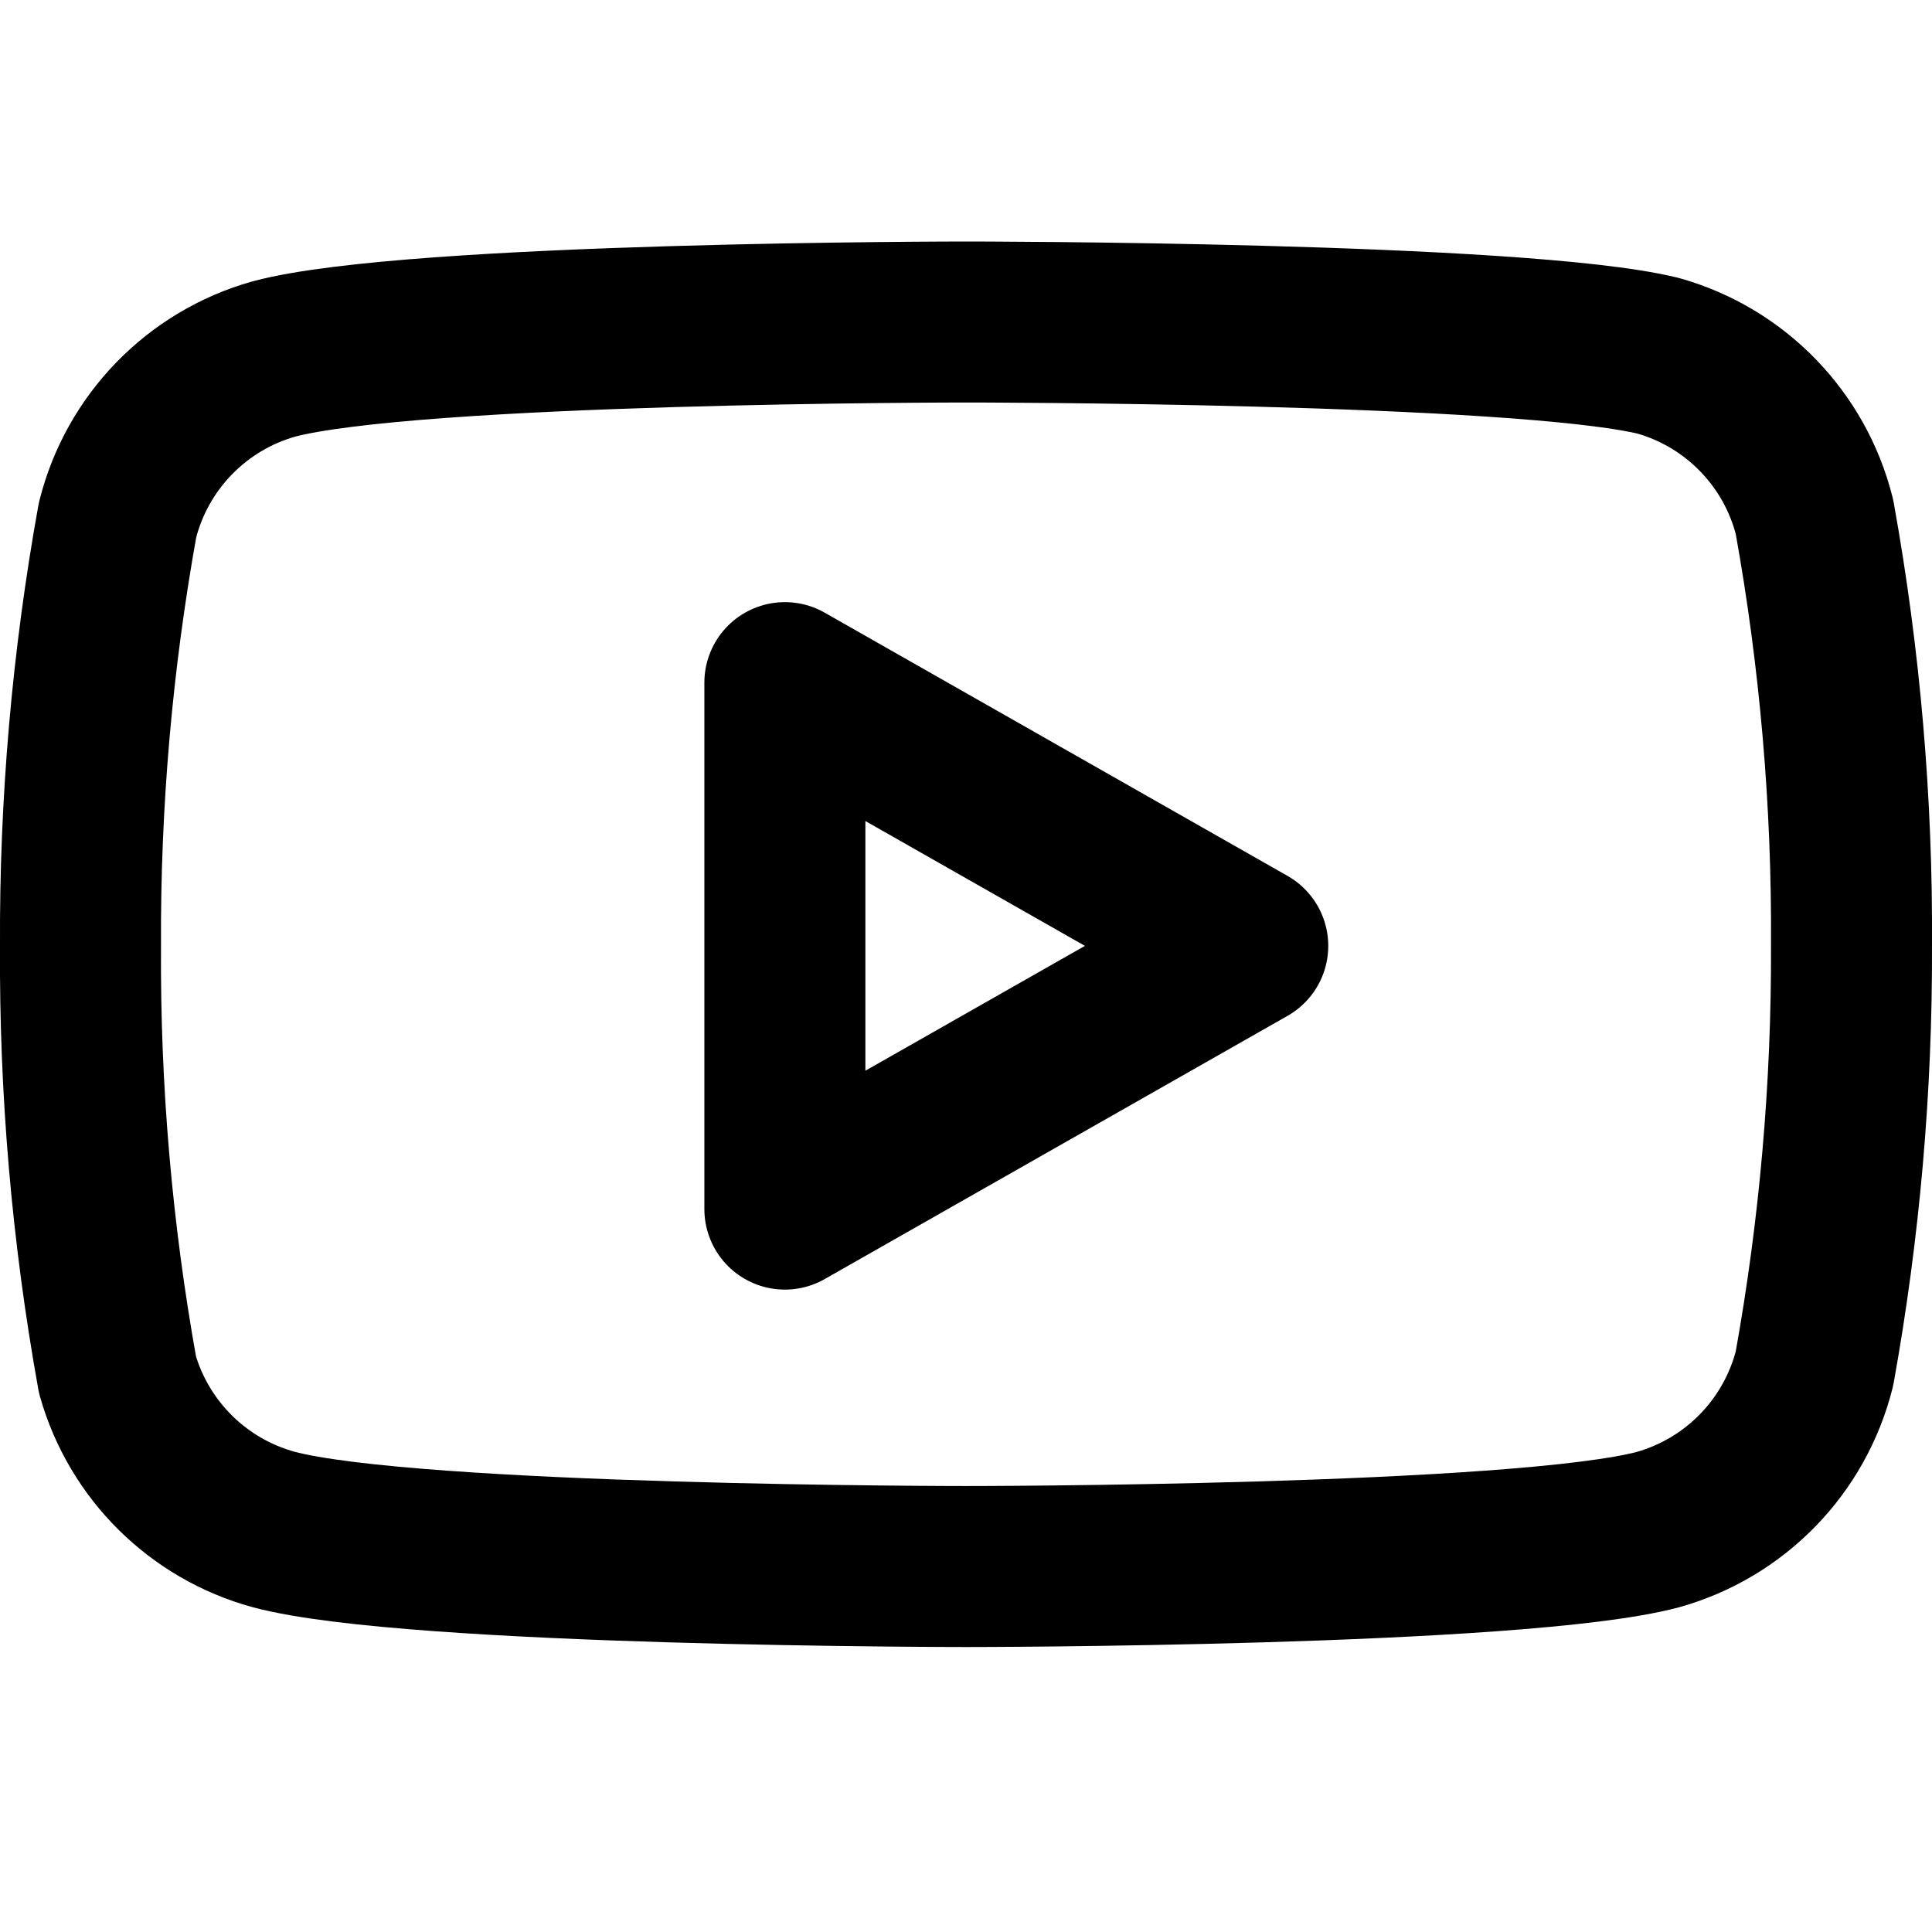
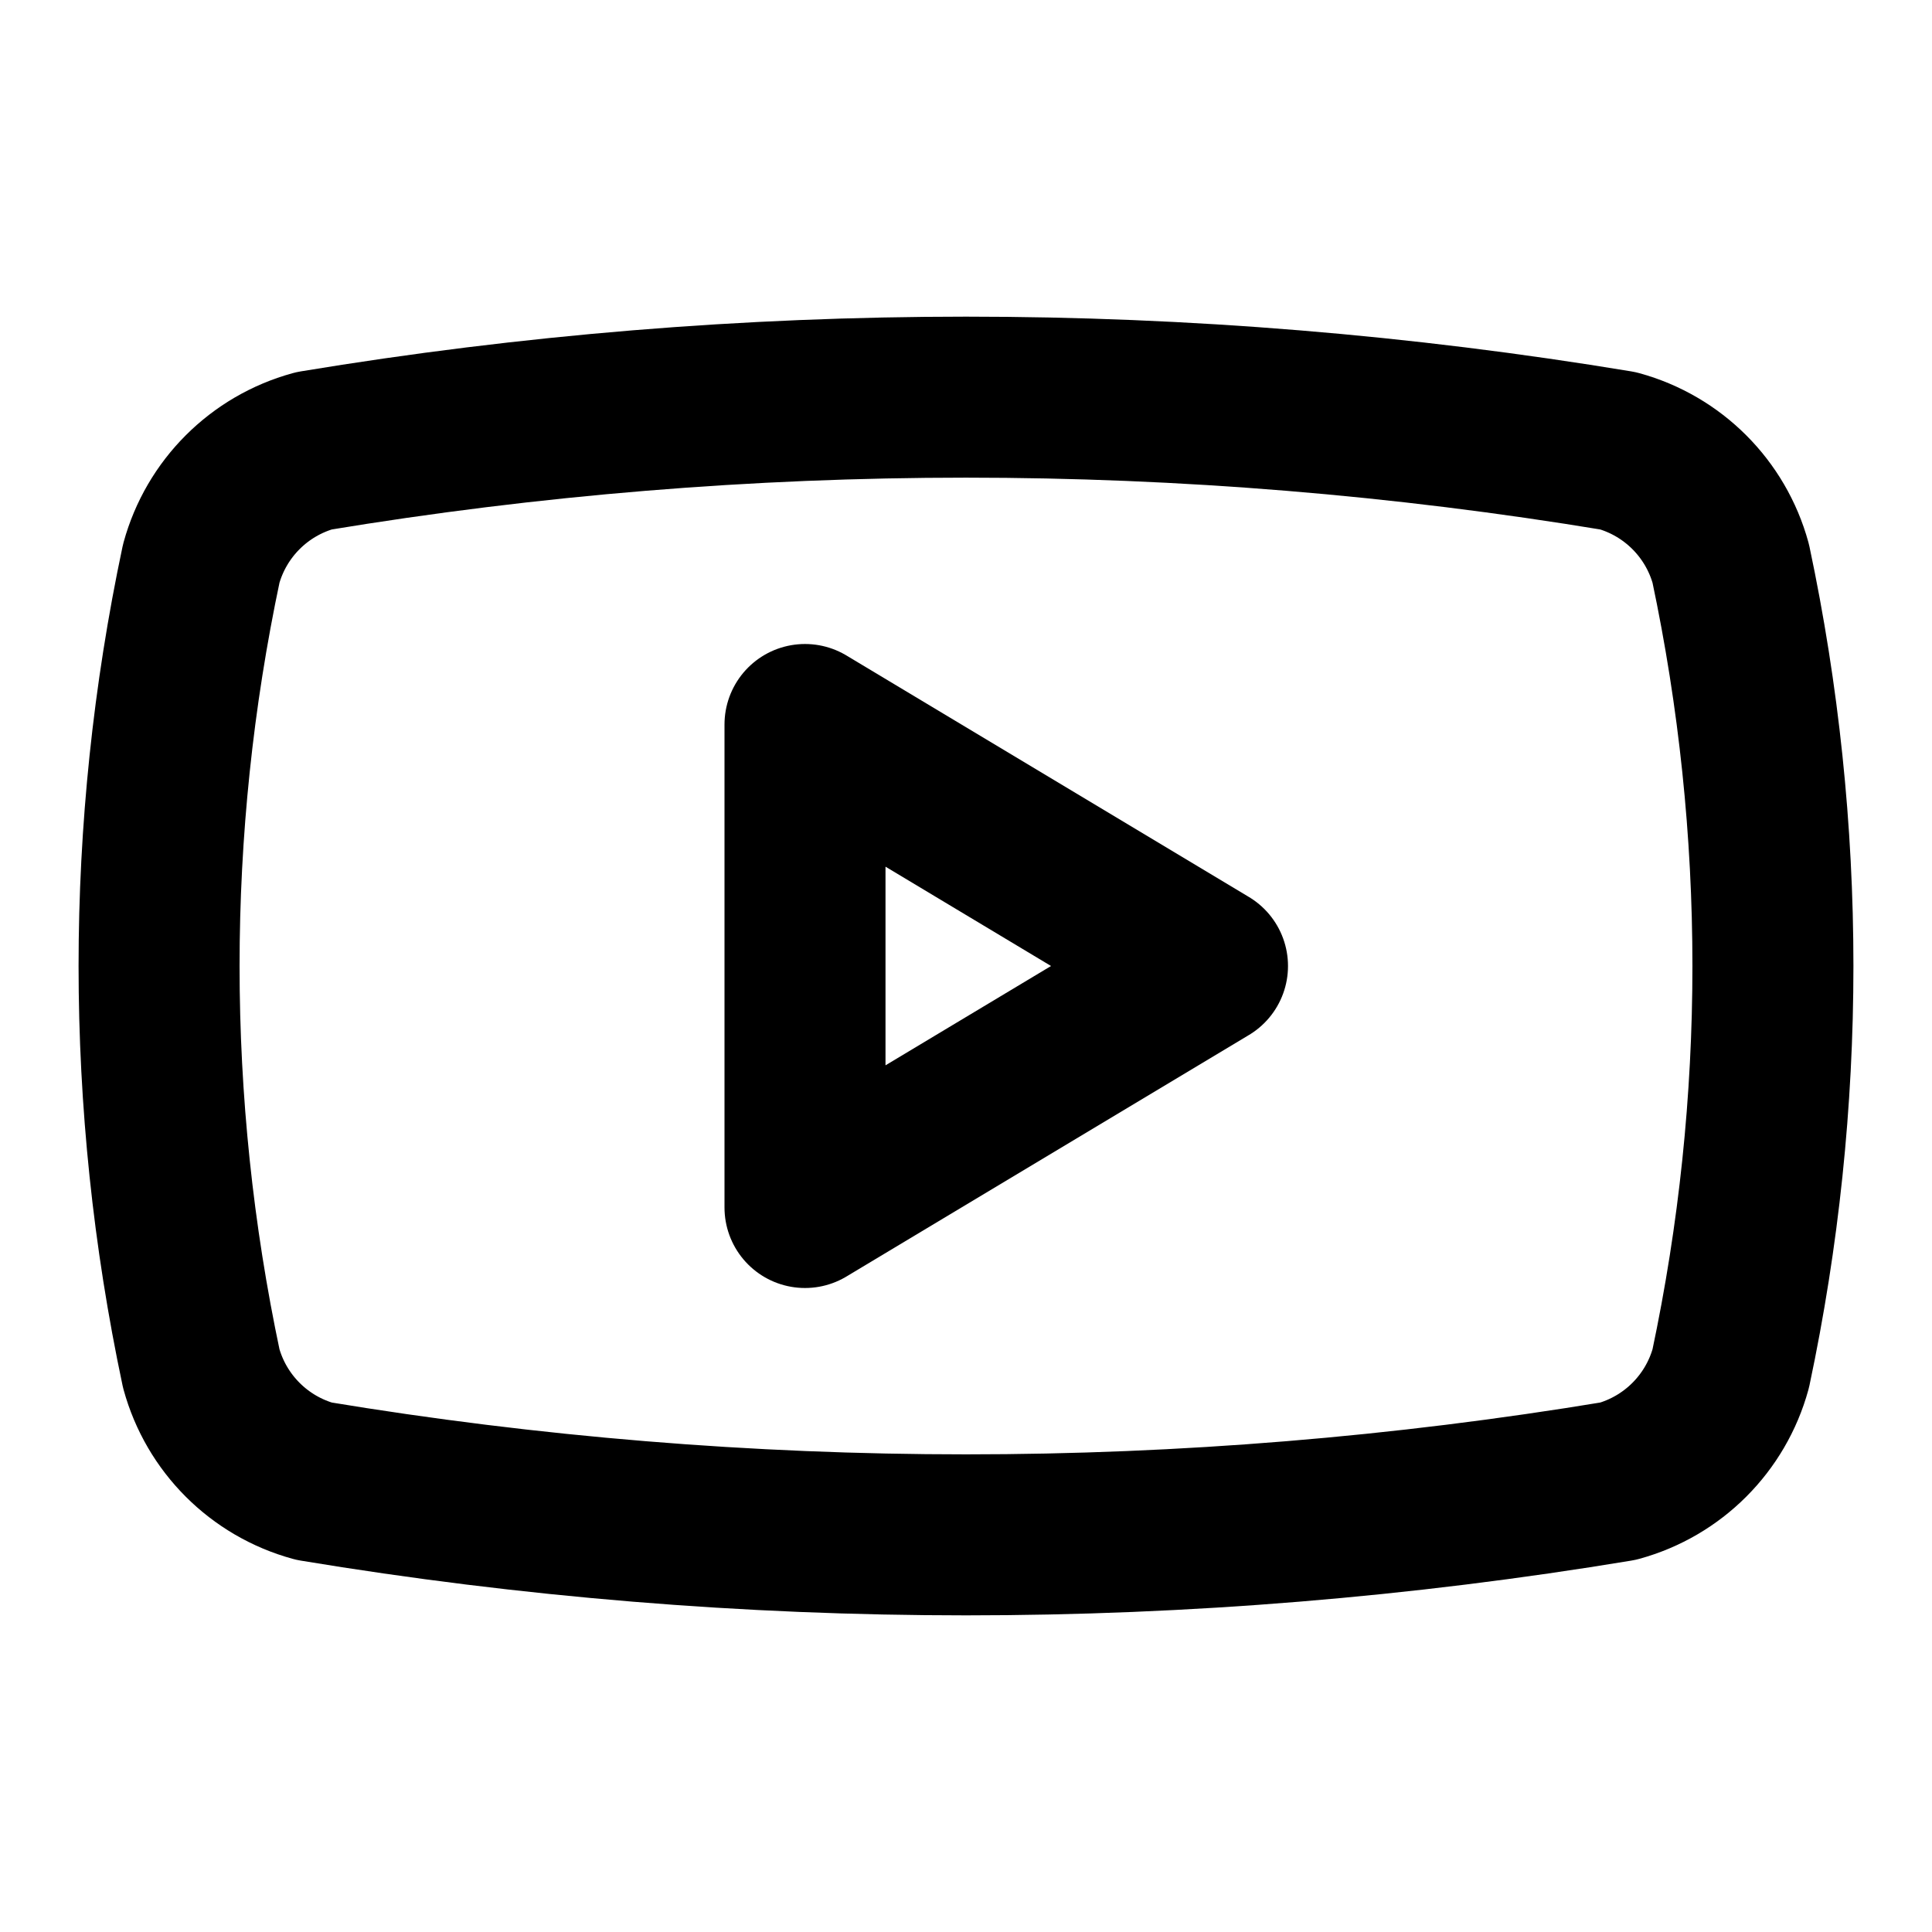
- <svg xmlns="http://www.w3.org/2000/svg" width="24" height="24" viewBox="0 0 24 24" fill="none" stroke="currentColor" stroke-width="2" stroke-linecap="round" stroke-linejoin="round" class="feather feather-youtube">
-   <path d="M22.54 6.42a2.78 2.78 0 0 0-1.94-2C18.88 4 12 4 12 4s-6.88 0-8.6.46a2.78 2.78 0 0 0-1.94 2A29 29 0 0 0 1 11.75a29 29 0 0 0 .46 5.33A2.78 2.78 0 0 0 3.4 19c1.72.46 8.6.46 8.6.46s6.88 0 8.6-.46a2.78 2.78 0 0 0 1.94-2 29 29 0 0 0 .46-5.25 29 29 0 0 0-.46-5.33z" />
-   <polygon points="9.75 15.02 15.5 11.75 9.75 8.48 9.75 15.02" />
+ <svg xmlns="http://www.w3.org/2000/svg" width="24" height="24" viewBox="0 0 24 24" fill="none" stroke="currentColor" stroke-width="2" stroke-linecap="round" stroke-linejoin="round" class="lucide lucide-youtube-icon lucide-youtube">
+   <path d="M2.5 17a24.12 24.12 0 0 1 0-10 2 2 0 0 1 1.4-1.4 49.56 49.56 0 0 1 16.2 0A2 2 0 0 1 21.5 7a24.12 24.12 0 0 1 0 10 2 2 0 0 1-1.4 1.4 49.55 49.55 0 0 1-16.2 0A2 2 0 0 1 2.5 17" />
+   <path d="m10 15 5-3-5-3z" />
</svg>
